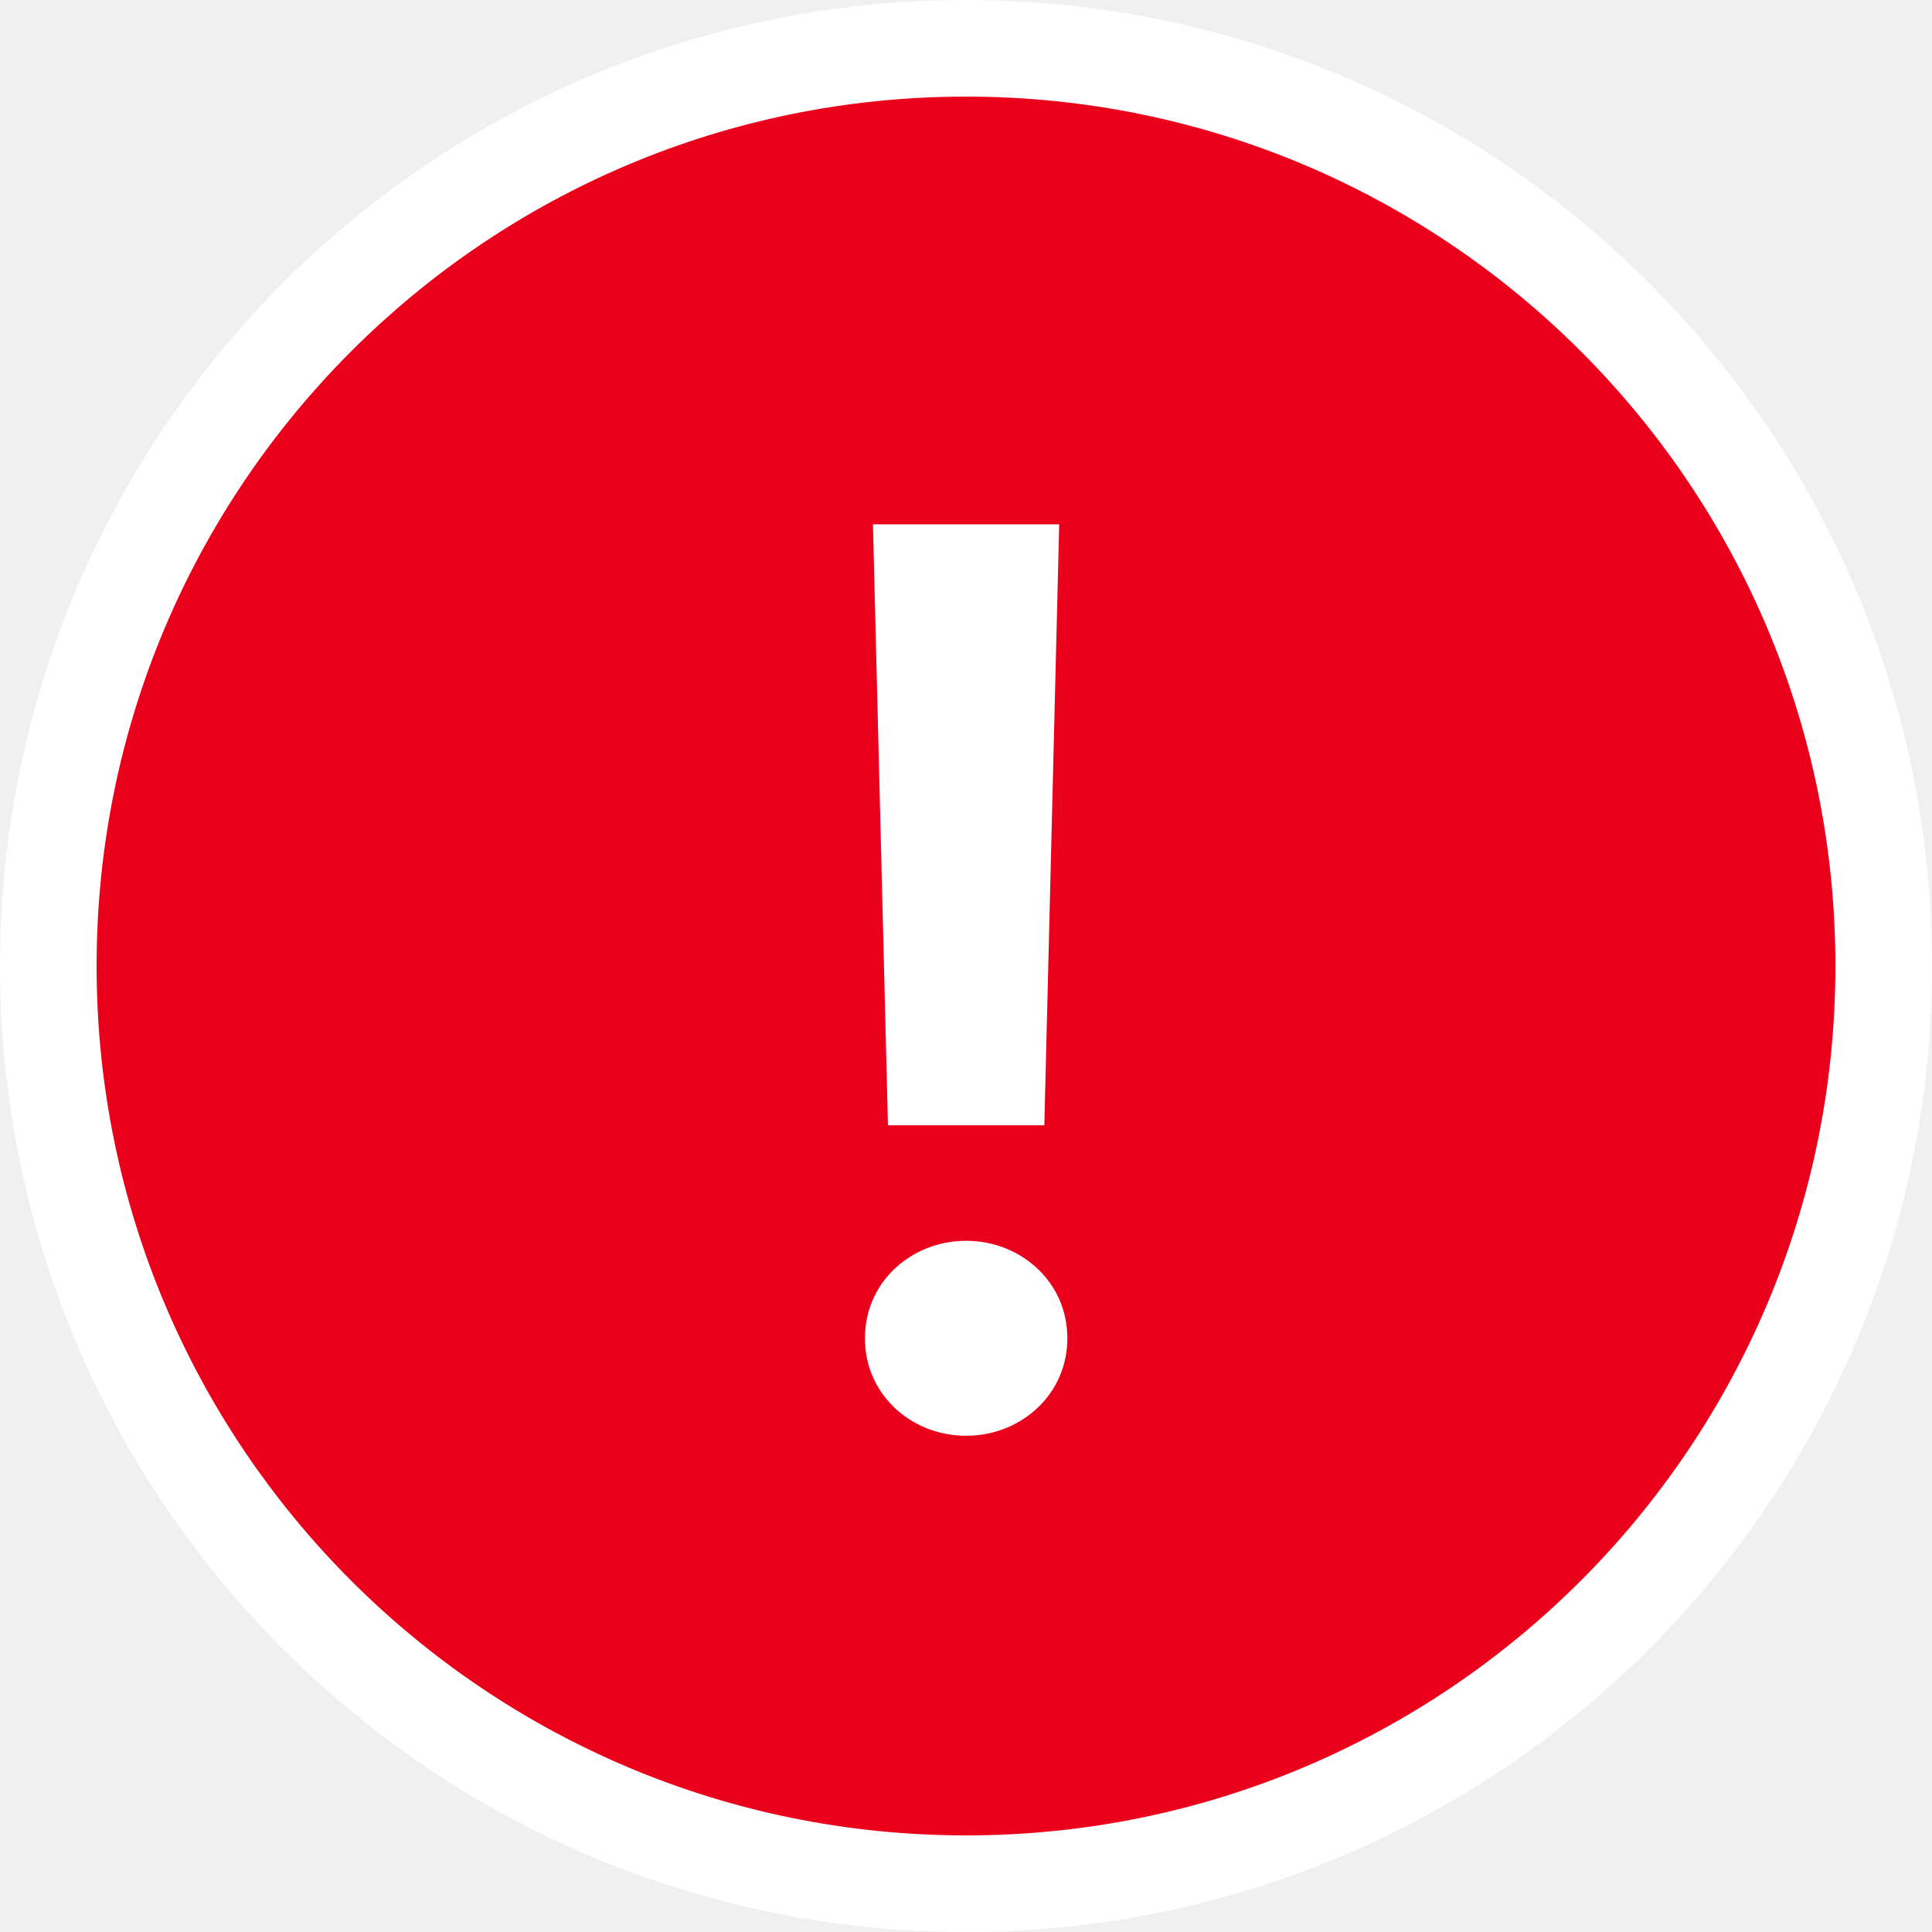
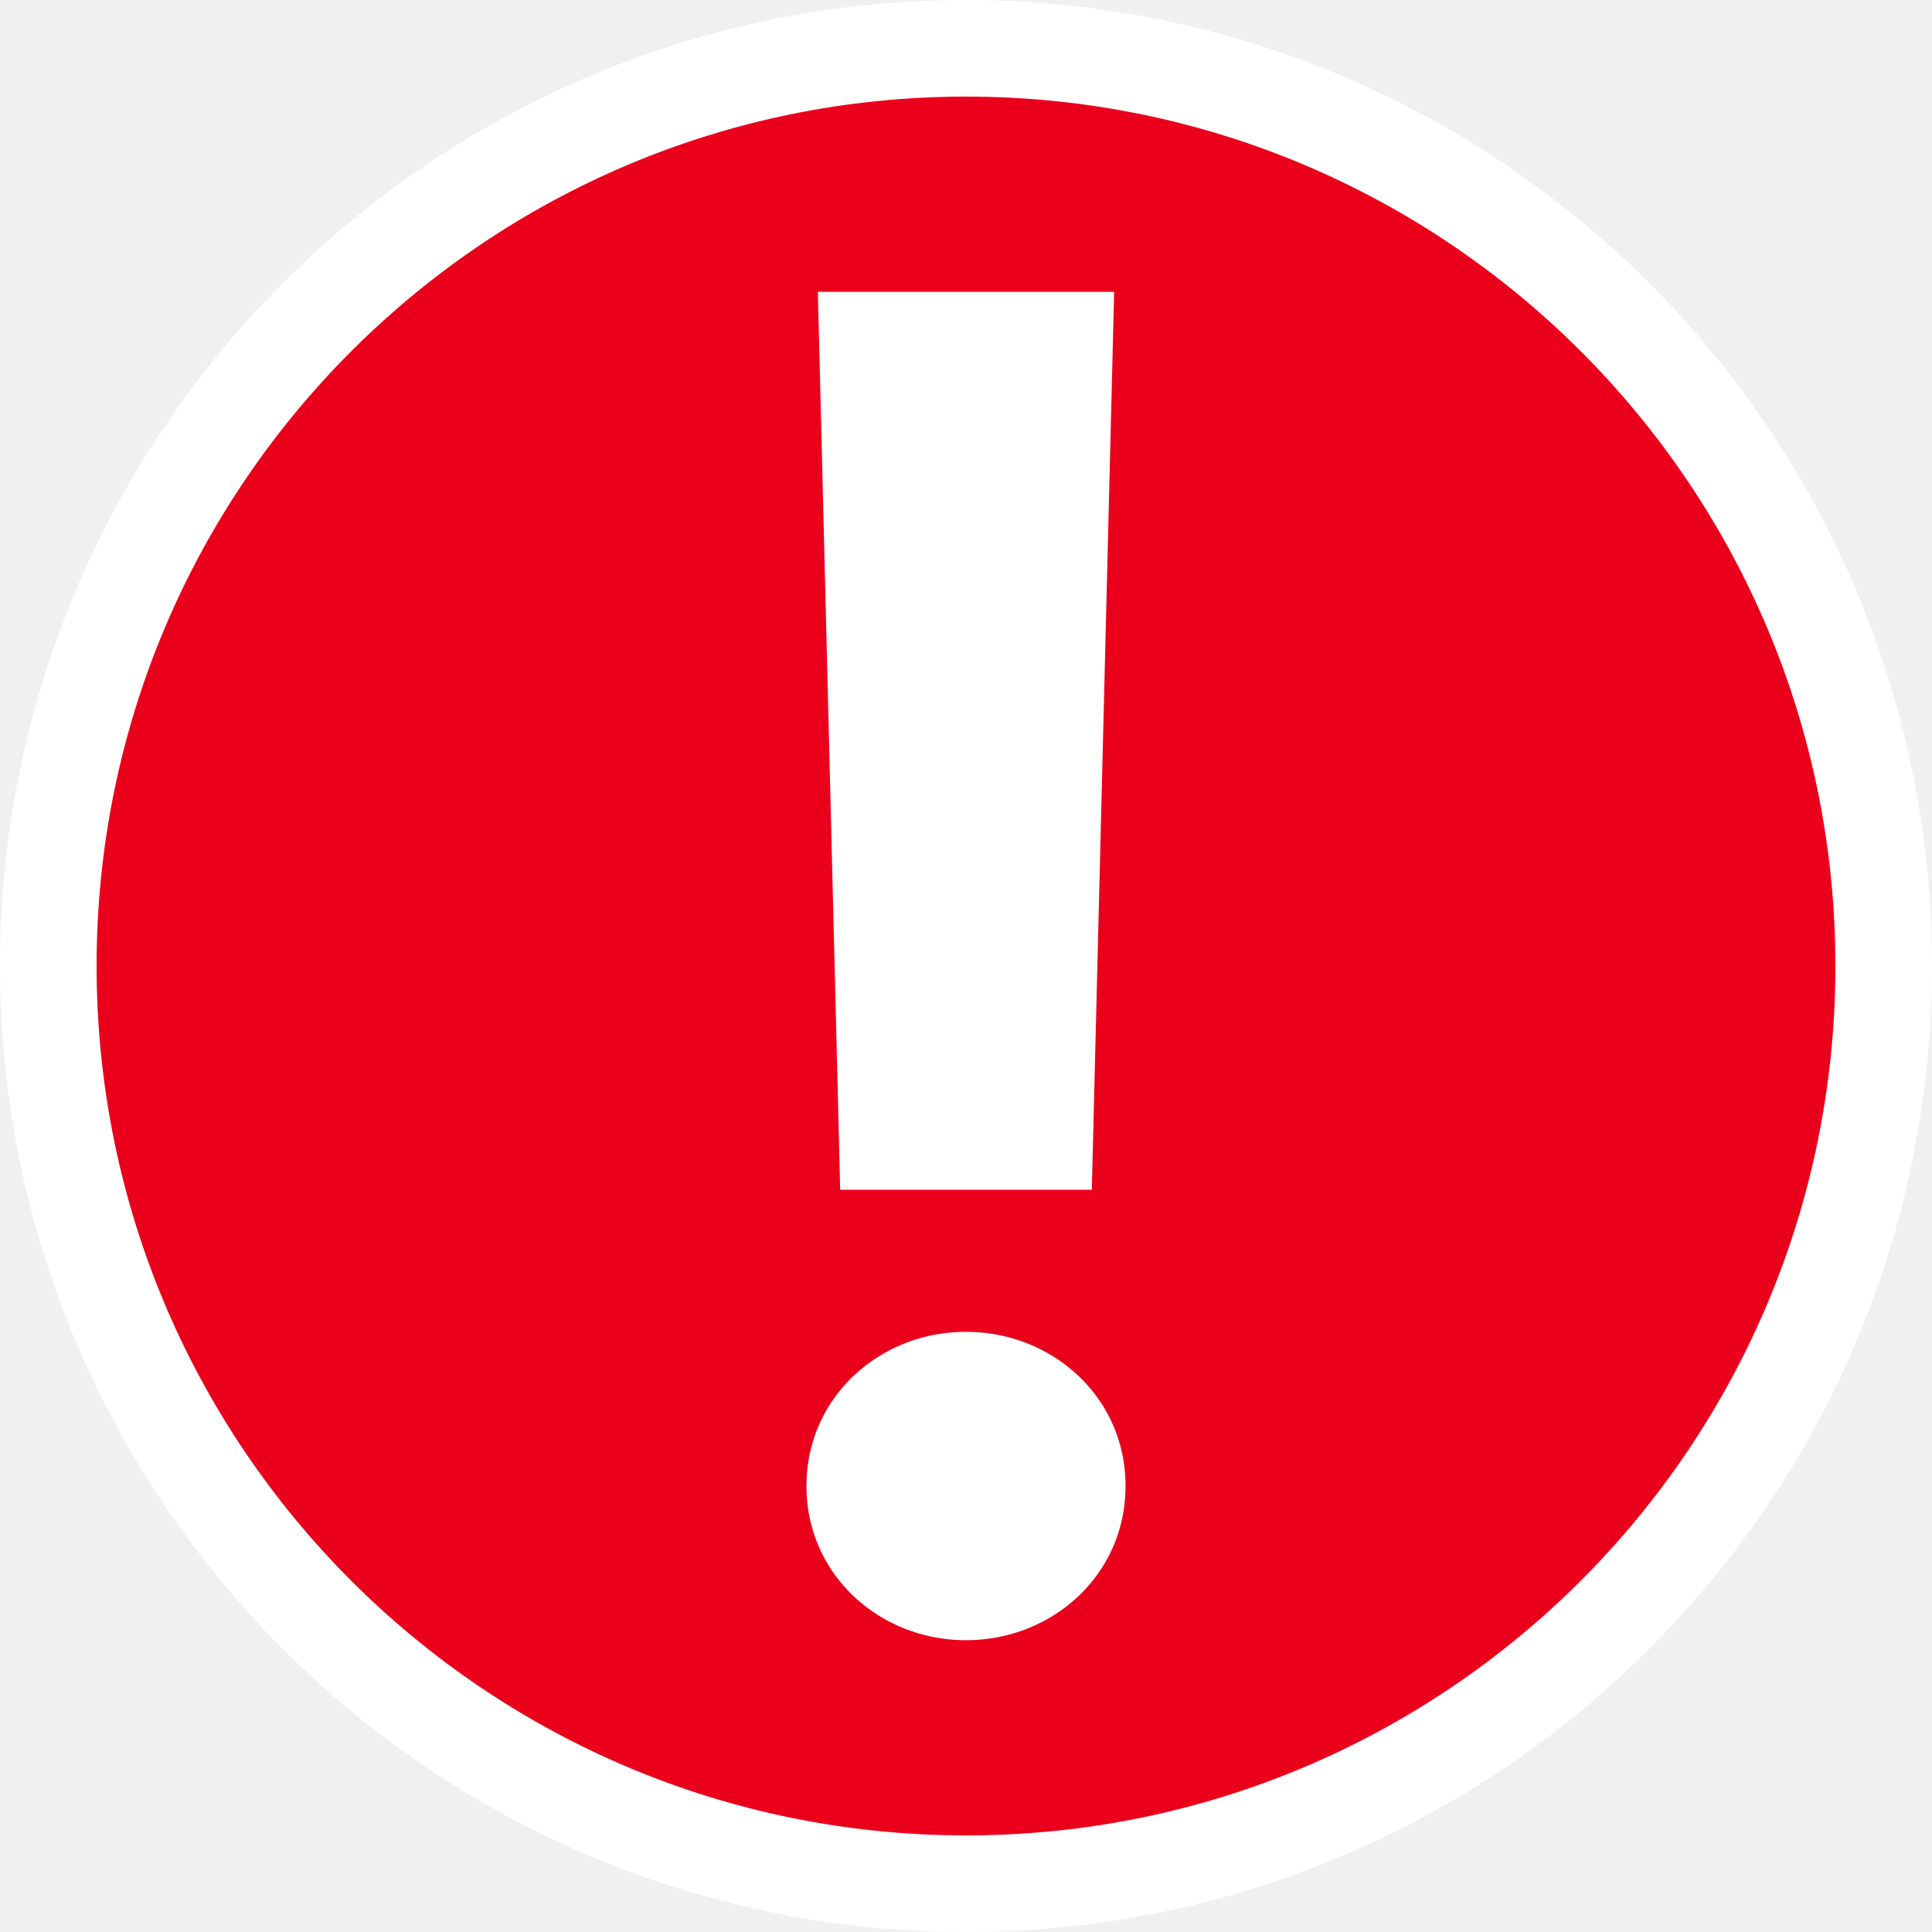
- <svg xmlns="http://www.w3.org/2000/svg" aria-hidden="true" focusable="false" role="presentation" class="icon icon-error" viewBox="0 0 13 13">
-   <circle cx="6.5" cy="6.5" r="5.5" stroke="white" stroke-width="2" />
-   <circle cx="6.5" cy="6.5" r="5.5" fill="#EB001B" stroke="#EB001B" stroke-width="0.7" />
-   <path d="M5.874 3.528L5.974 7.572H7.027L7.127 3.528H5.874ZM6.501 9.661C6.881 9.661 7.182 9.373 7.182 9.005C7.182 8.637 6.881 8.349 6.501 8.349C6.121 8.349 5.82 8.637 5.82 9.005C5.82 9.373 6.121 9.661 6.501 9.661Z" fill="white" />
-   <path d="M5.874 3.178H5.515L5.524 3.537L5.625 7.581L5.633 7.922H5.974H7.027H7.369L7.377 7.581L7.477 3.537L7.486 3.178H7.127H5.874ZM6.501 10.011C7.061 10.011 7.532 9.579 7.532 9.005C7.532 8.431 7.061 7.999 6.501 7.999C5.94 7.999 5.47 8.431 5.47 9.005C5.47 9.579 5.94 10.011 6.501 10.011Z" fill="white" stroke="#EB001B" stroke-width="0.7" />
+ <svg xmlns="http://www.w3.org/2000/svg" aria-hidden="true" focusable="false" role="presentation" class="icon icon-error" viewBox="0 0 13 13" version="1.1" id="svg3">
+   <defs id="defs3" />
+   <circle cx="6.5" cy="6.5" r="5.5" stroke="white" stroke-width="2" id="circle1" />
+   <circle cx="6.5" cy="6.5" r="5.5" fill="#EB001B" stroke="#EB001B" stroke-width="0.7" id="circle2" />
+   <path d="M5.874 3.528L5.974 7.572H7.027L7.127 3.528H5.874ZM6.501 9.661C6.881 9.661 7.182 9.373 7.182 9.005C7.182 8.637 6.881 8.349 6.501 8.349C6.121 8.349 5.82 8.637 5.82 9.005C5.82 9.373 6.121 9.661 6.501 9.661Z" fill="white" id="path2" />
+   <path d="M 5.59,1.54 H 5.069 l 0.013,0.521 0.146,5.872 0.012,0.496 H 5.736 7.264 7.76 L 7.772,7.932 7.918,2.06 7.931,1.54 H 7.41 Z M 6.5,11.46 c 0.814,0 1.497,-0.628 1.497,-1.461 0,-0.833 -0.683,-1.461 -1.497,-1.461 -0.814,0 -1.497,0.628 -1.497,1.461 0,0.833 0.683,1.461 1.497,1.461 z" fill="#ffffff" stroke="#eb001b" stroke-width="0.847" id="path3" style="fill:#ffffff;fill-opacity:1" />
</svg>
